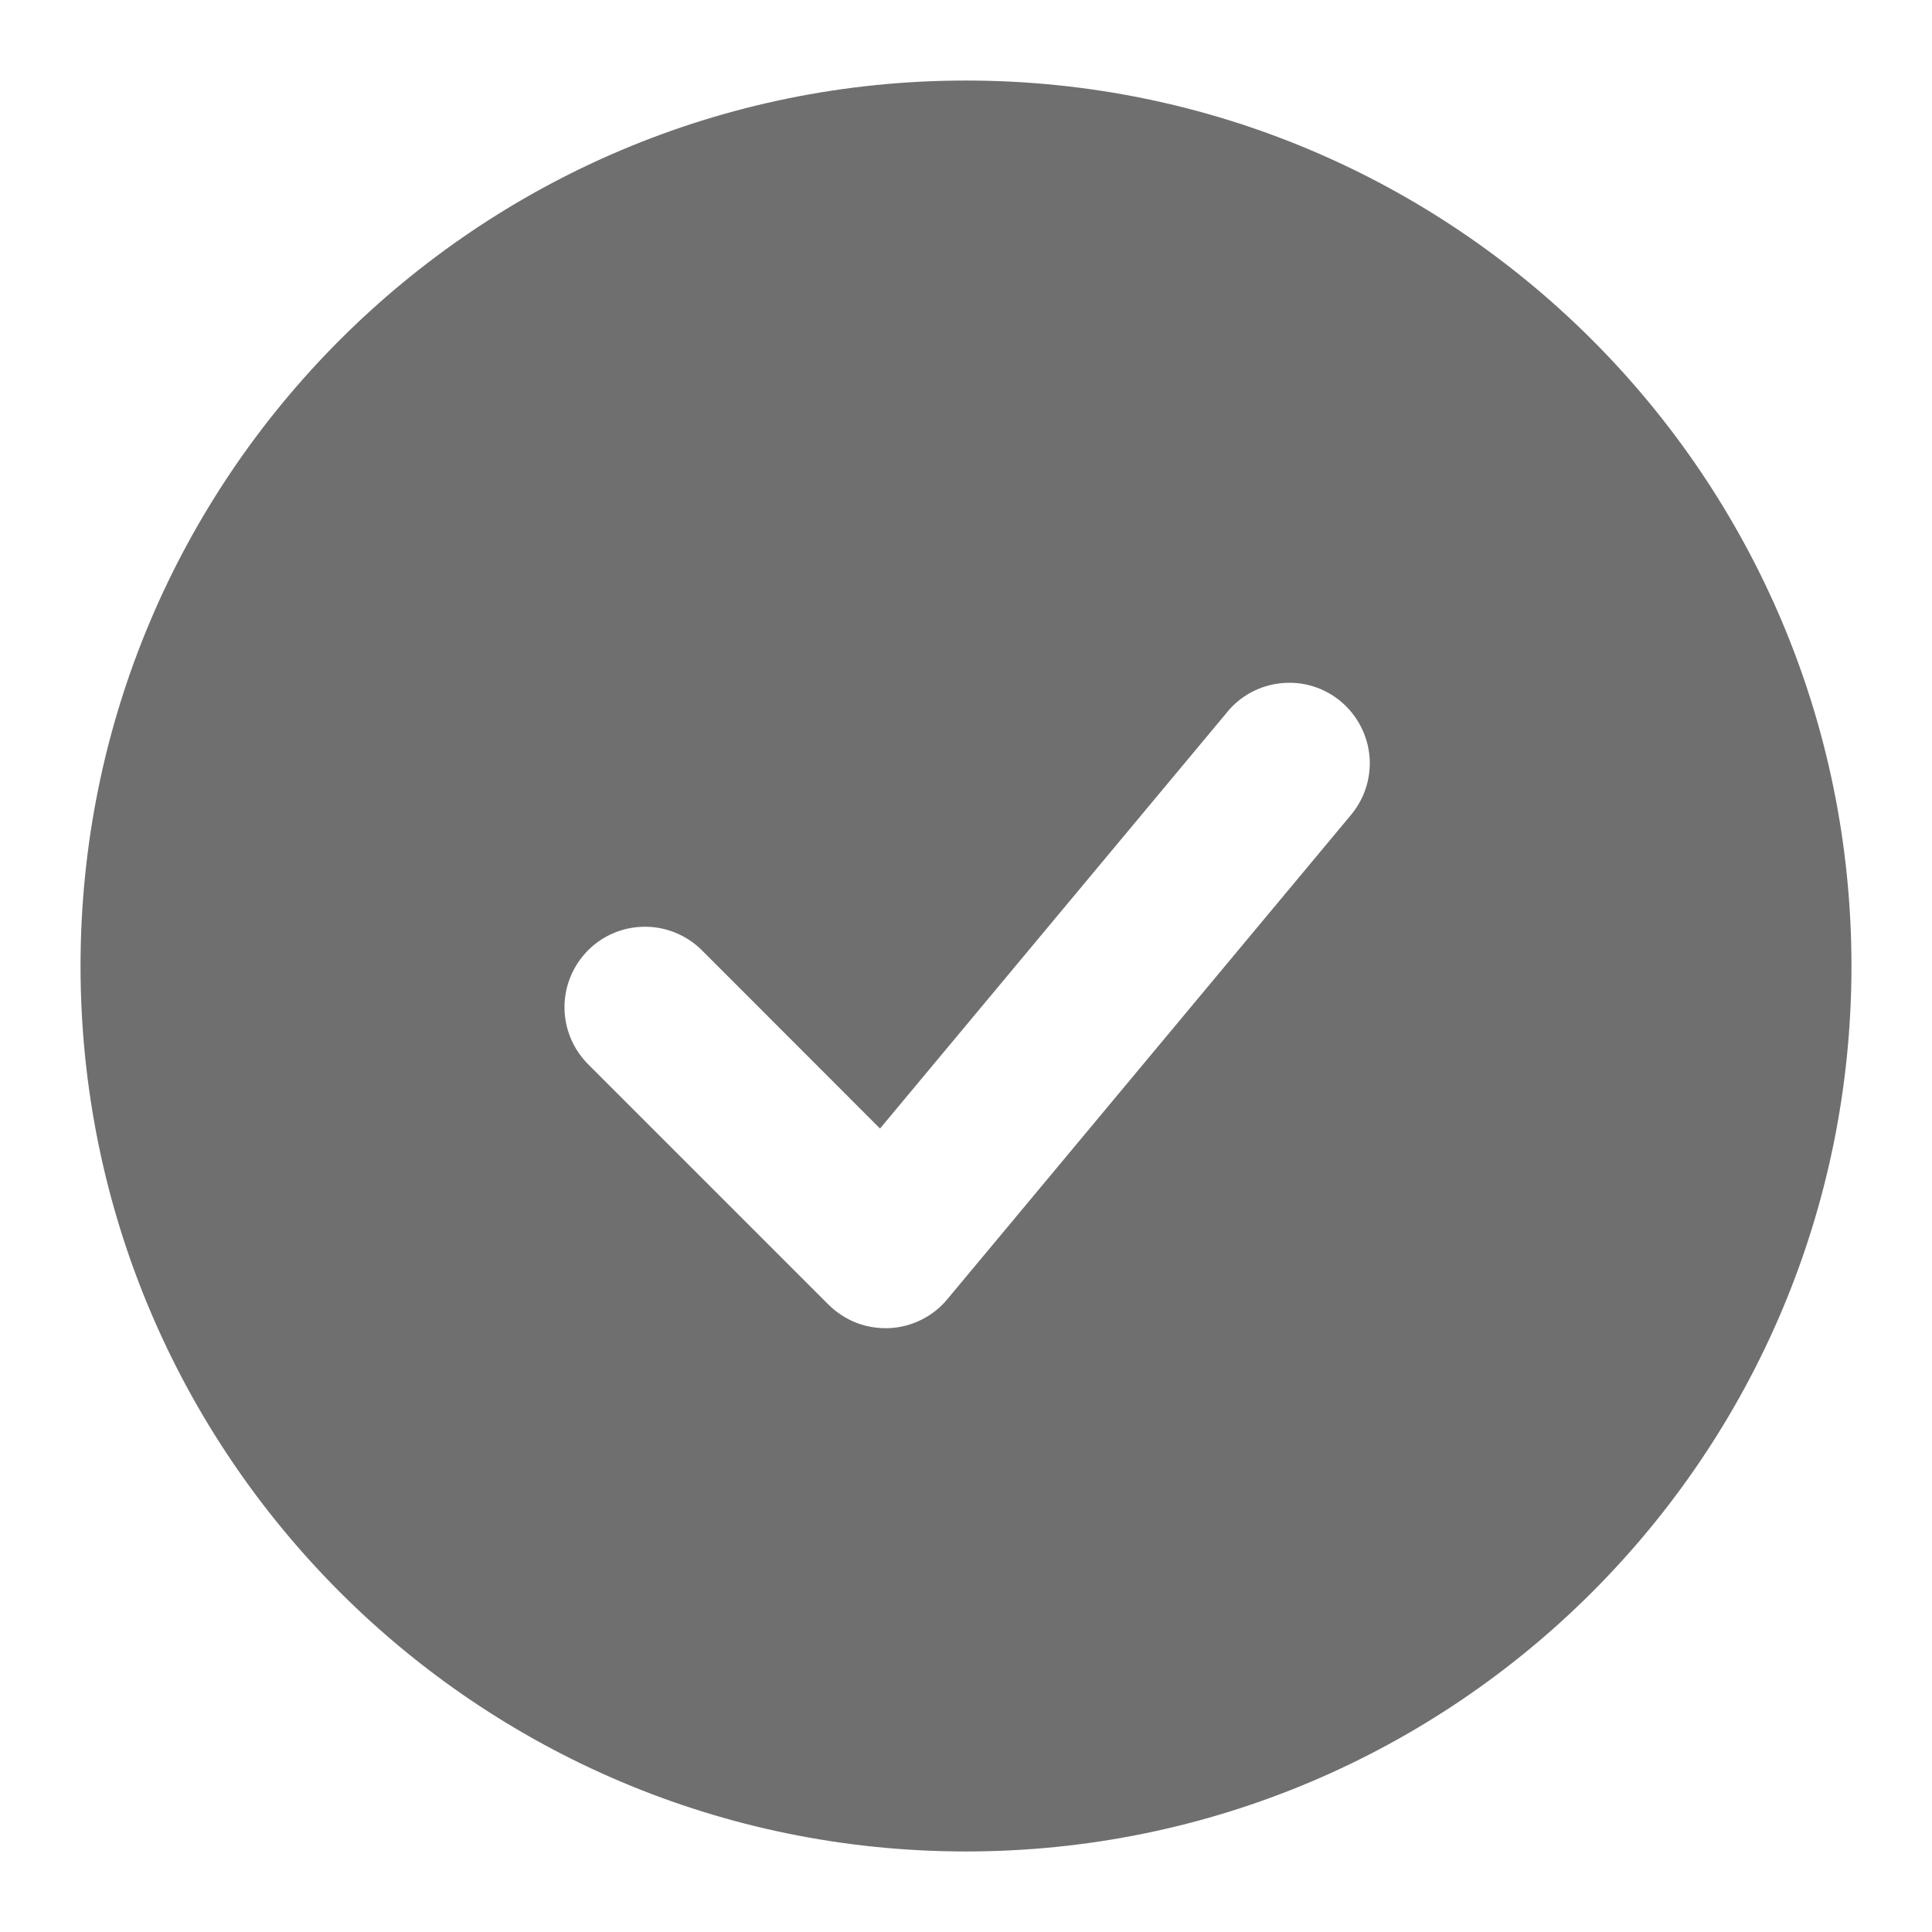
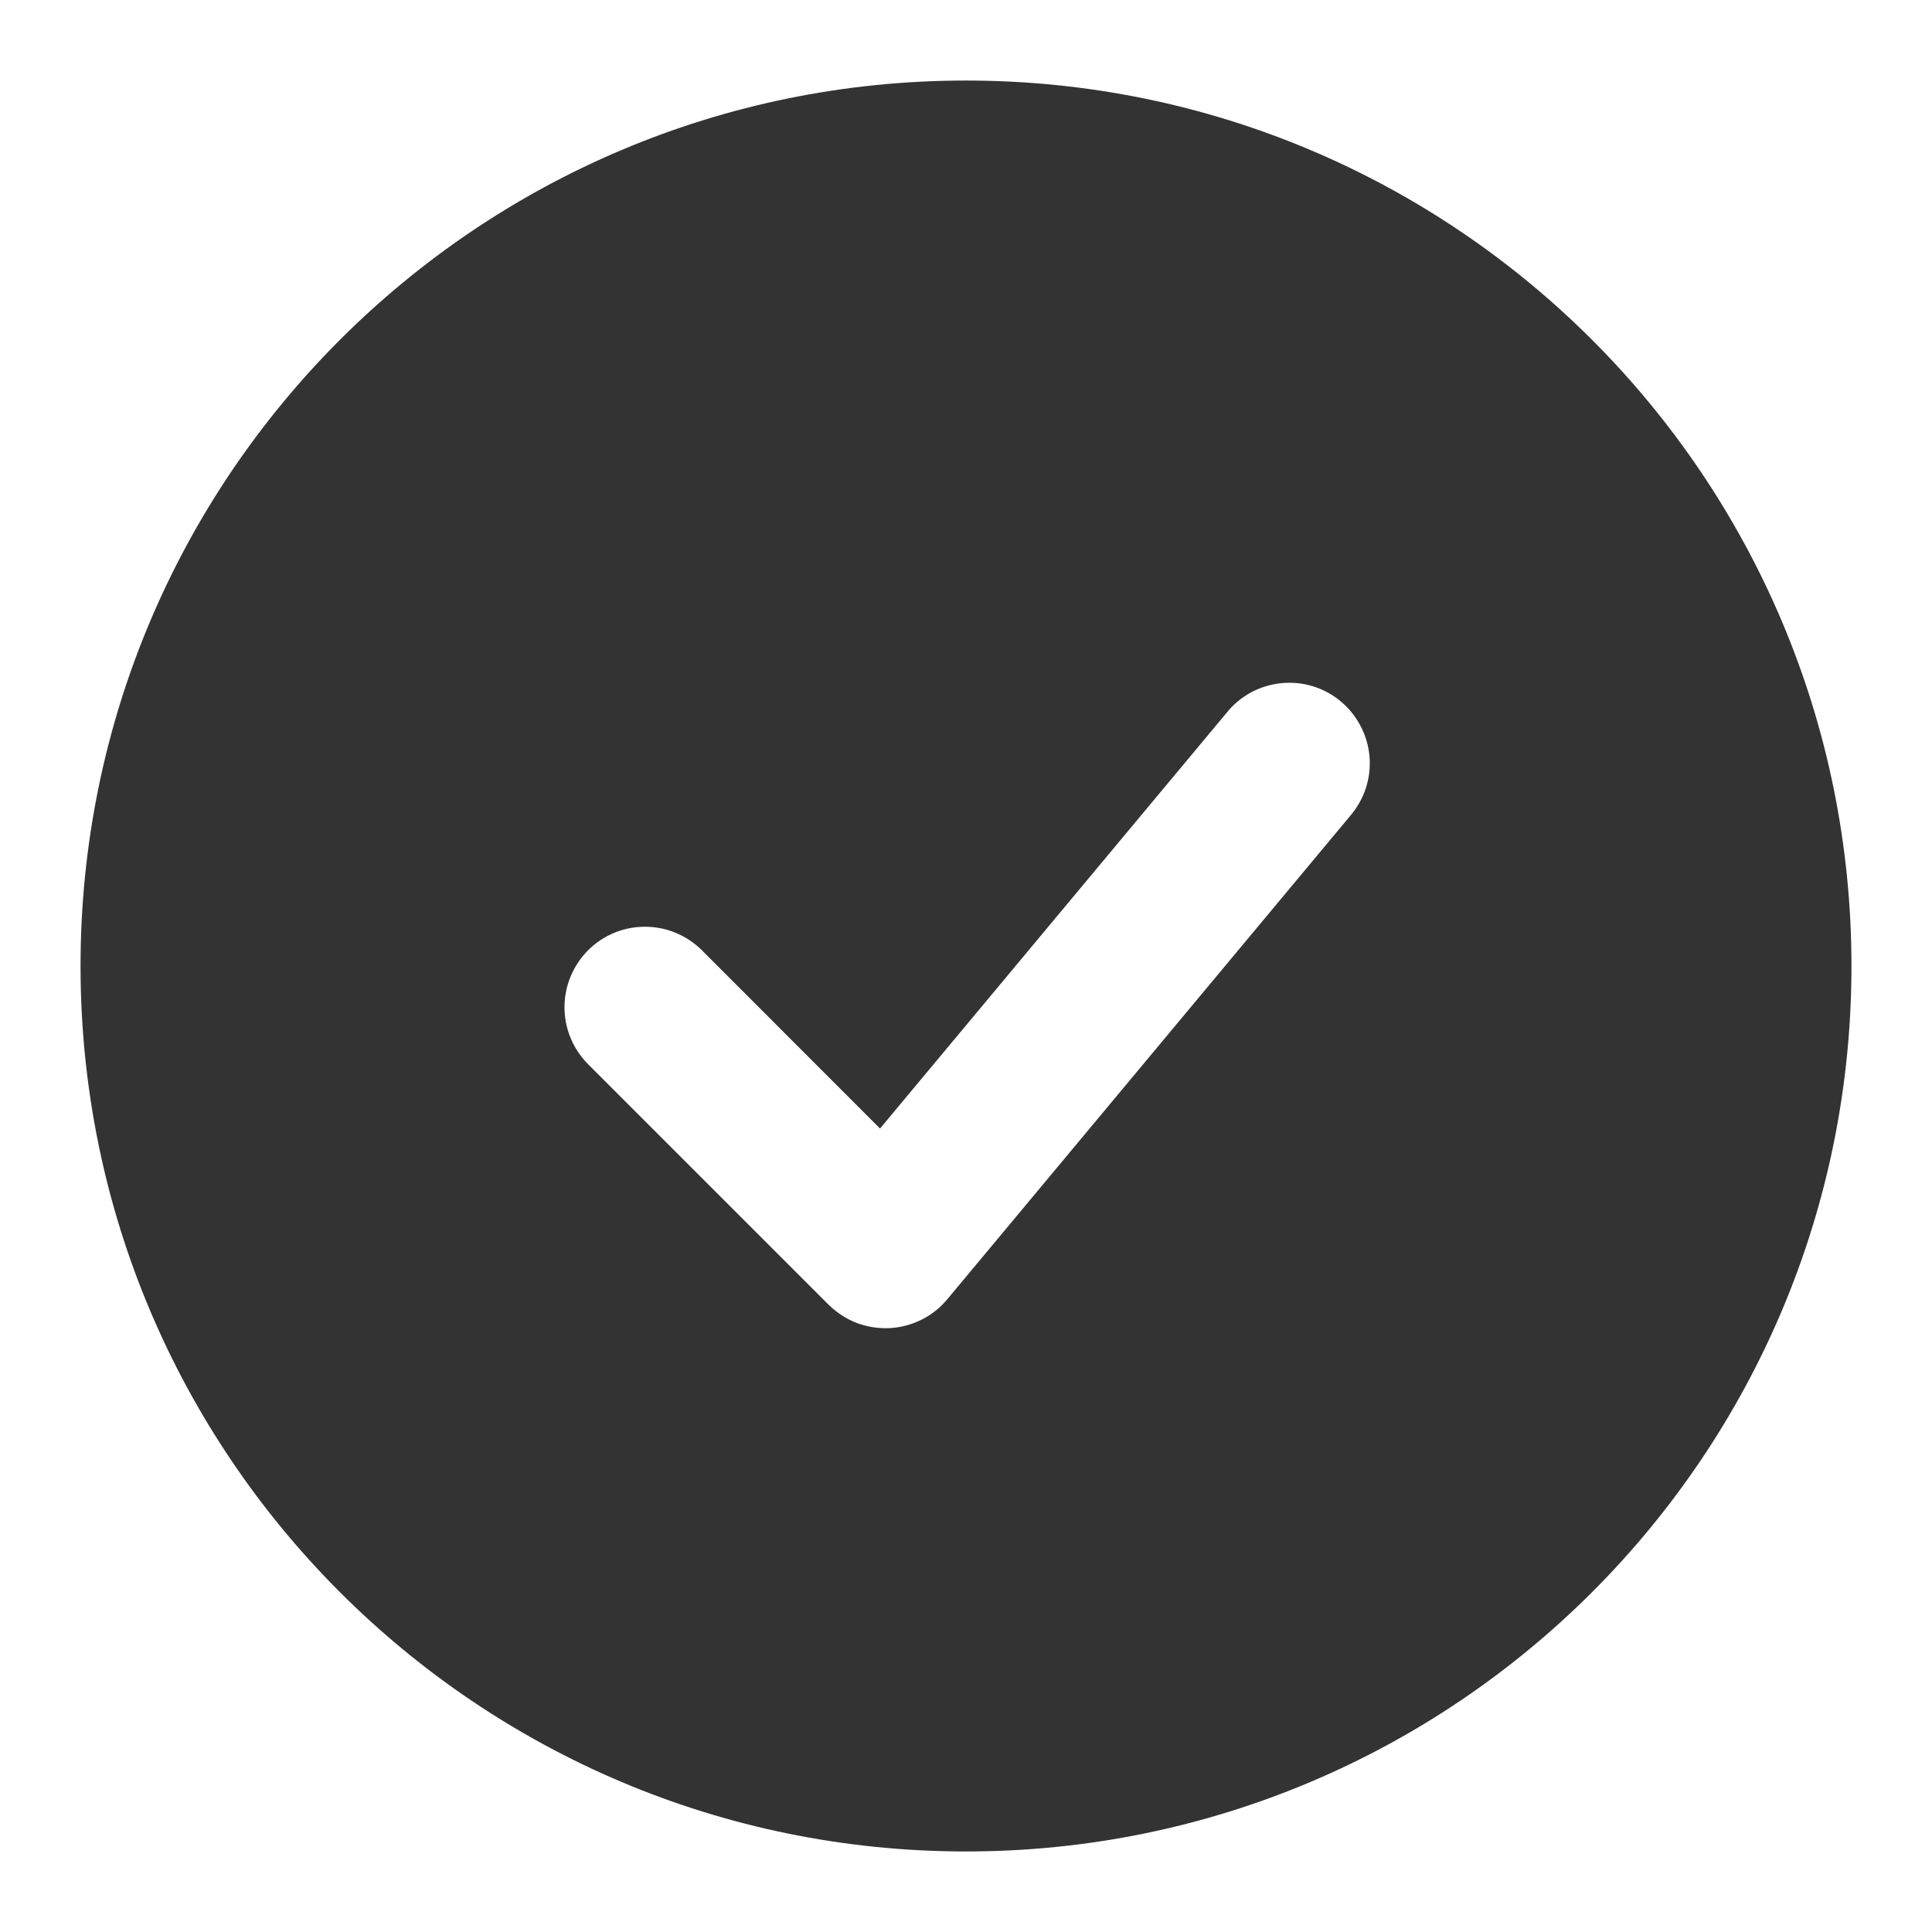
<svg xmlns="http://www.w3.org/2000/svg" width="16" height="16" viewBox="0 0 16 16" fill="none">
-   <path fill-rule="evenodd" clip-rule="evenodd" d="M8 0.667C3.95 0.667 0.667 3.95 0.667 8C0.667 12.05 3.95 15.333 8 15.333C12.05 15.333 15.333 12.05 15.333 8C15.333 3.95 12.05 0.667 8 0.667ZM11.179 6.76C11.237 6.693 11.282 6.615 11.31 6.531C11.338 6.446 11.349 6.357 11.342 6.269C11.335 6.18 11.31 6.094 11.269 6.015C11.228 5.936 11.172 5.866 11.104 5.809C11.036 5.752 10.957 5.709 10.871 5.683C10.787 5.657 10.697 5.649 10.609 5.658C10.52 5.667 10.434 5.694 10.357 5.736C10.279 5.779 10.21 5.837 10.155 5.907L7.288 9.346L5.805 7.862C5.679 7.741 5.511 7.673 5.336 7.675C5.161 7.676 4.994 7.746 4.87 7.87C4.747 7.994 4.676 8.161 4.675 8.336C4.673 8.51 4.741 8.679 4.862 8.805L6.862 10.805C6.928 10.87 7.006 10.921 7.092 10.955C7.179 10.988 7.271 11.003 7.364 10.999C7.456 10.995 7.547 10.971 7.63 10.93C7.713 10.889 7.786 10.831 7.845 10.76L11.179 6.76Z" fill="#6F6F6F" />
+   <path fill-rule="evenodd" clip-rule="evenodd" d="M8 0.667C3.95 0.667 0.667 3.95 0.667 8C0.667 12.05 3.95 15.333 8 15.333C12.05 15.333 15.333 12.05 15.333 8C15.333 3.95 12.05 0.667 8 0.667ZM11.179 6.76C11.237 6.693 11.282 6.615 11.31 6.531C11.338 6.446 11.349 6.357 11.342 6.269C11.335 6.18 11.31 6.094 11.269 6.015C11.228 5.936 11.172 5.866 11.104 5.809C11.036 5.752 10.957 5.709 10.871 5.683C10.787 5.657 10.697 5.649 10.609 5.658C10.52 5.667 10.434 5.694 10.357 5.736C10.279 5.779 10.21 5.837 10.155 5.907L7.288 9.346L5.805 7.862C5.679 7.741 5.511 7.673 5.336 7.675C5.161 7.676 4.994 7.746 4.87 7.87C4.747 7.994 4.676 8.161 4.675 8.336C4.673 8.51 4.741 8.679 4.862 8.805L6.862 10.805C6.928 10.87 7.006 10.921 7.092 10.955C7.179 10.988 7.271 11.003 7.364 10.999C7.456 10.995 7.547 10.971 7.63 10.93C7.713 10.889 7.786 10.831 7.845 10.76L11.179 6.76Z" fill="#333333" />
</svg>
